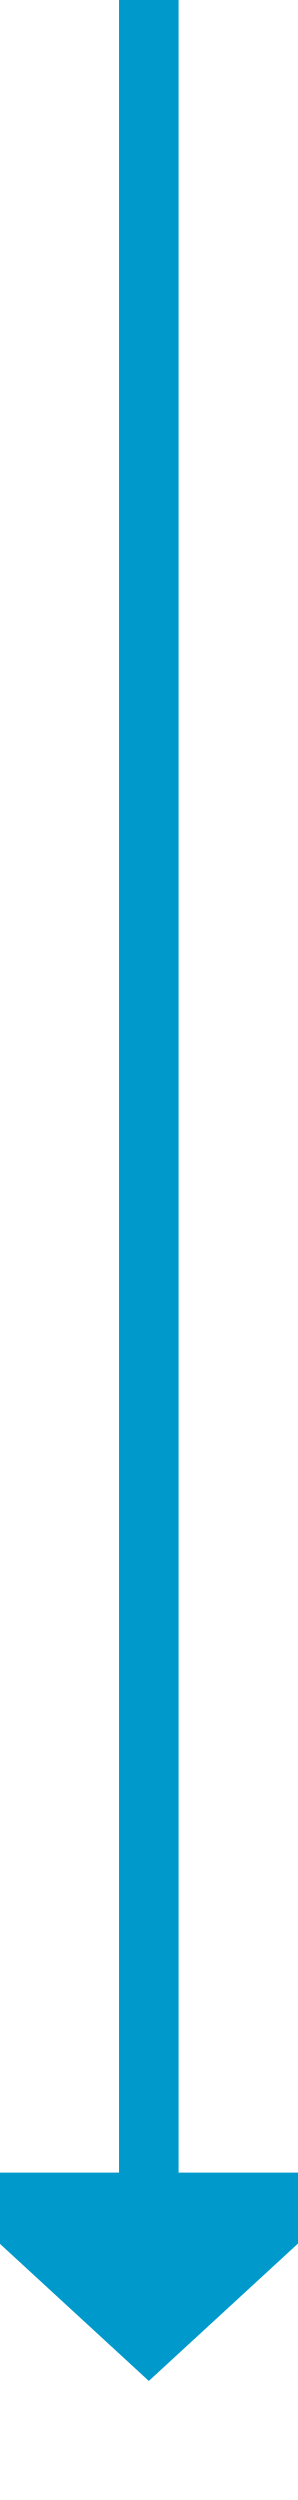
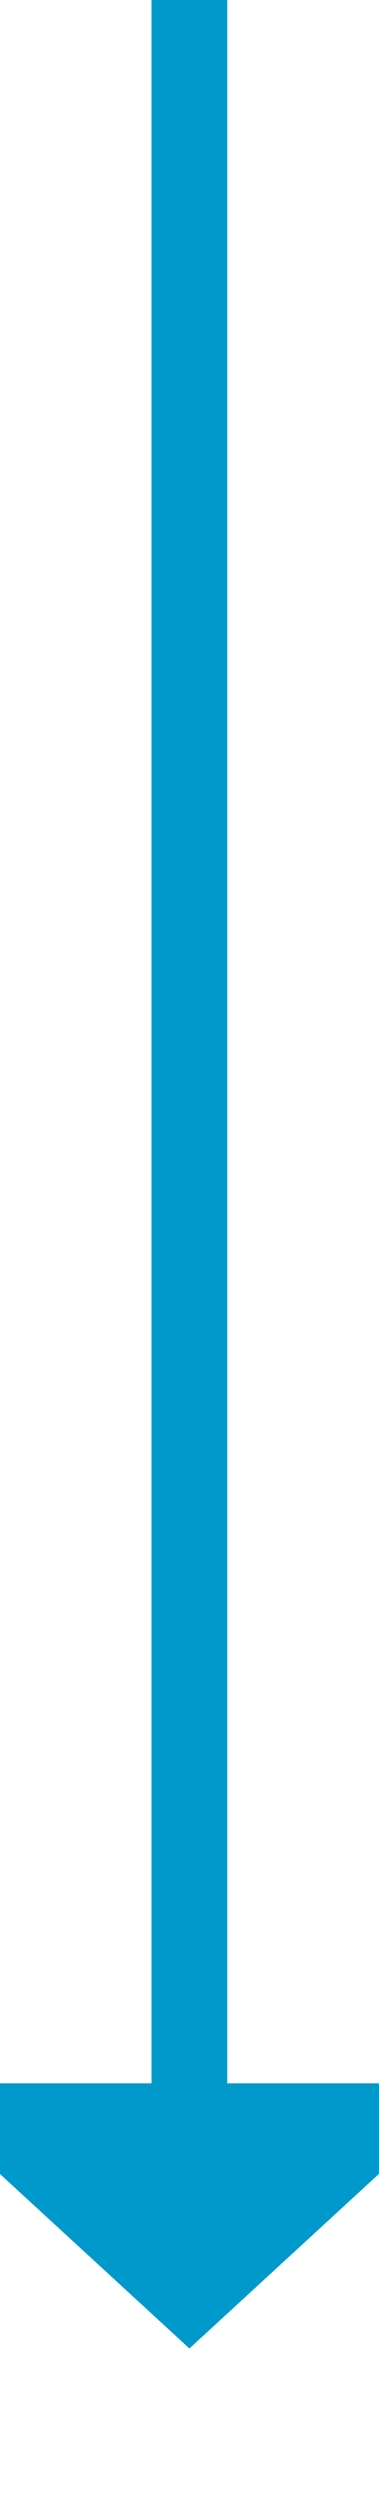
- <svg xmlns="http://www.w3.org/2000/svg" version="1.1" width="10px" height="84px" preserveAspectRatio="xMidYMin meet" viewBox="129 729  8 84">
-   <path d="M 133 729  L 133 803  " stroke-width="2" stroke="#0099cc" fill="none" />
-   <path d="M 125.4 802  L 133 809  L 140.6 802  L 125.4 802  Z " fill-rule="nonzero" fill="#0099cc" stroke="none" />
+ <svg xmlns="http://www.w3.org/2000/svg" version="1.1" width="10px" height="66px" preserveAspectRatio="xMidYMin meet" viewBox="129 113  8 66">
+   <path d="M 133 113  L 133 169  " stroke-width="2" stroke="#0099cc" fill="none" />
+   <path d="M 125.4 168  L 133 175  L 140.6 168  L 125.4 168  Z " fill-rule="nonzero" fill="#0099cc" stroke="none" />
</svg>
